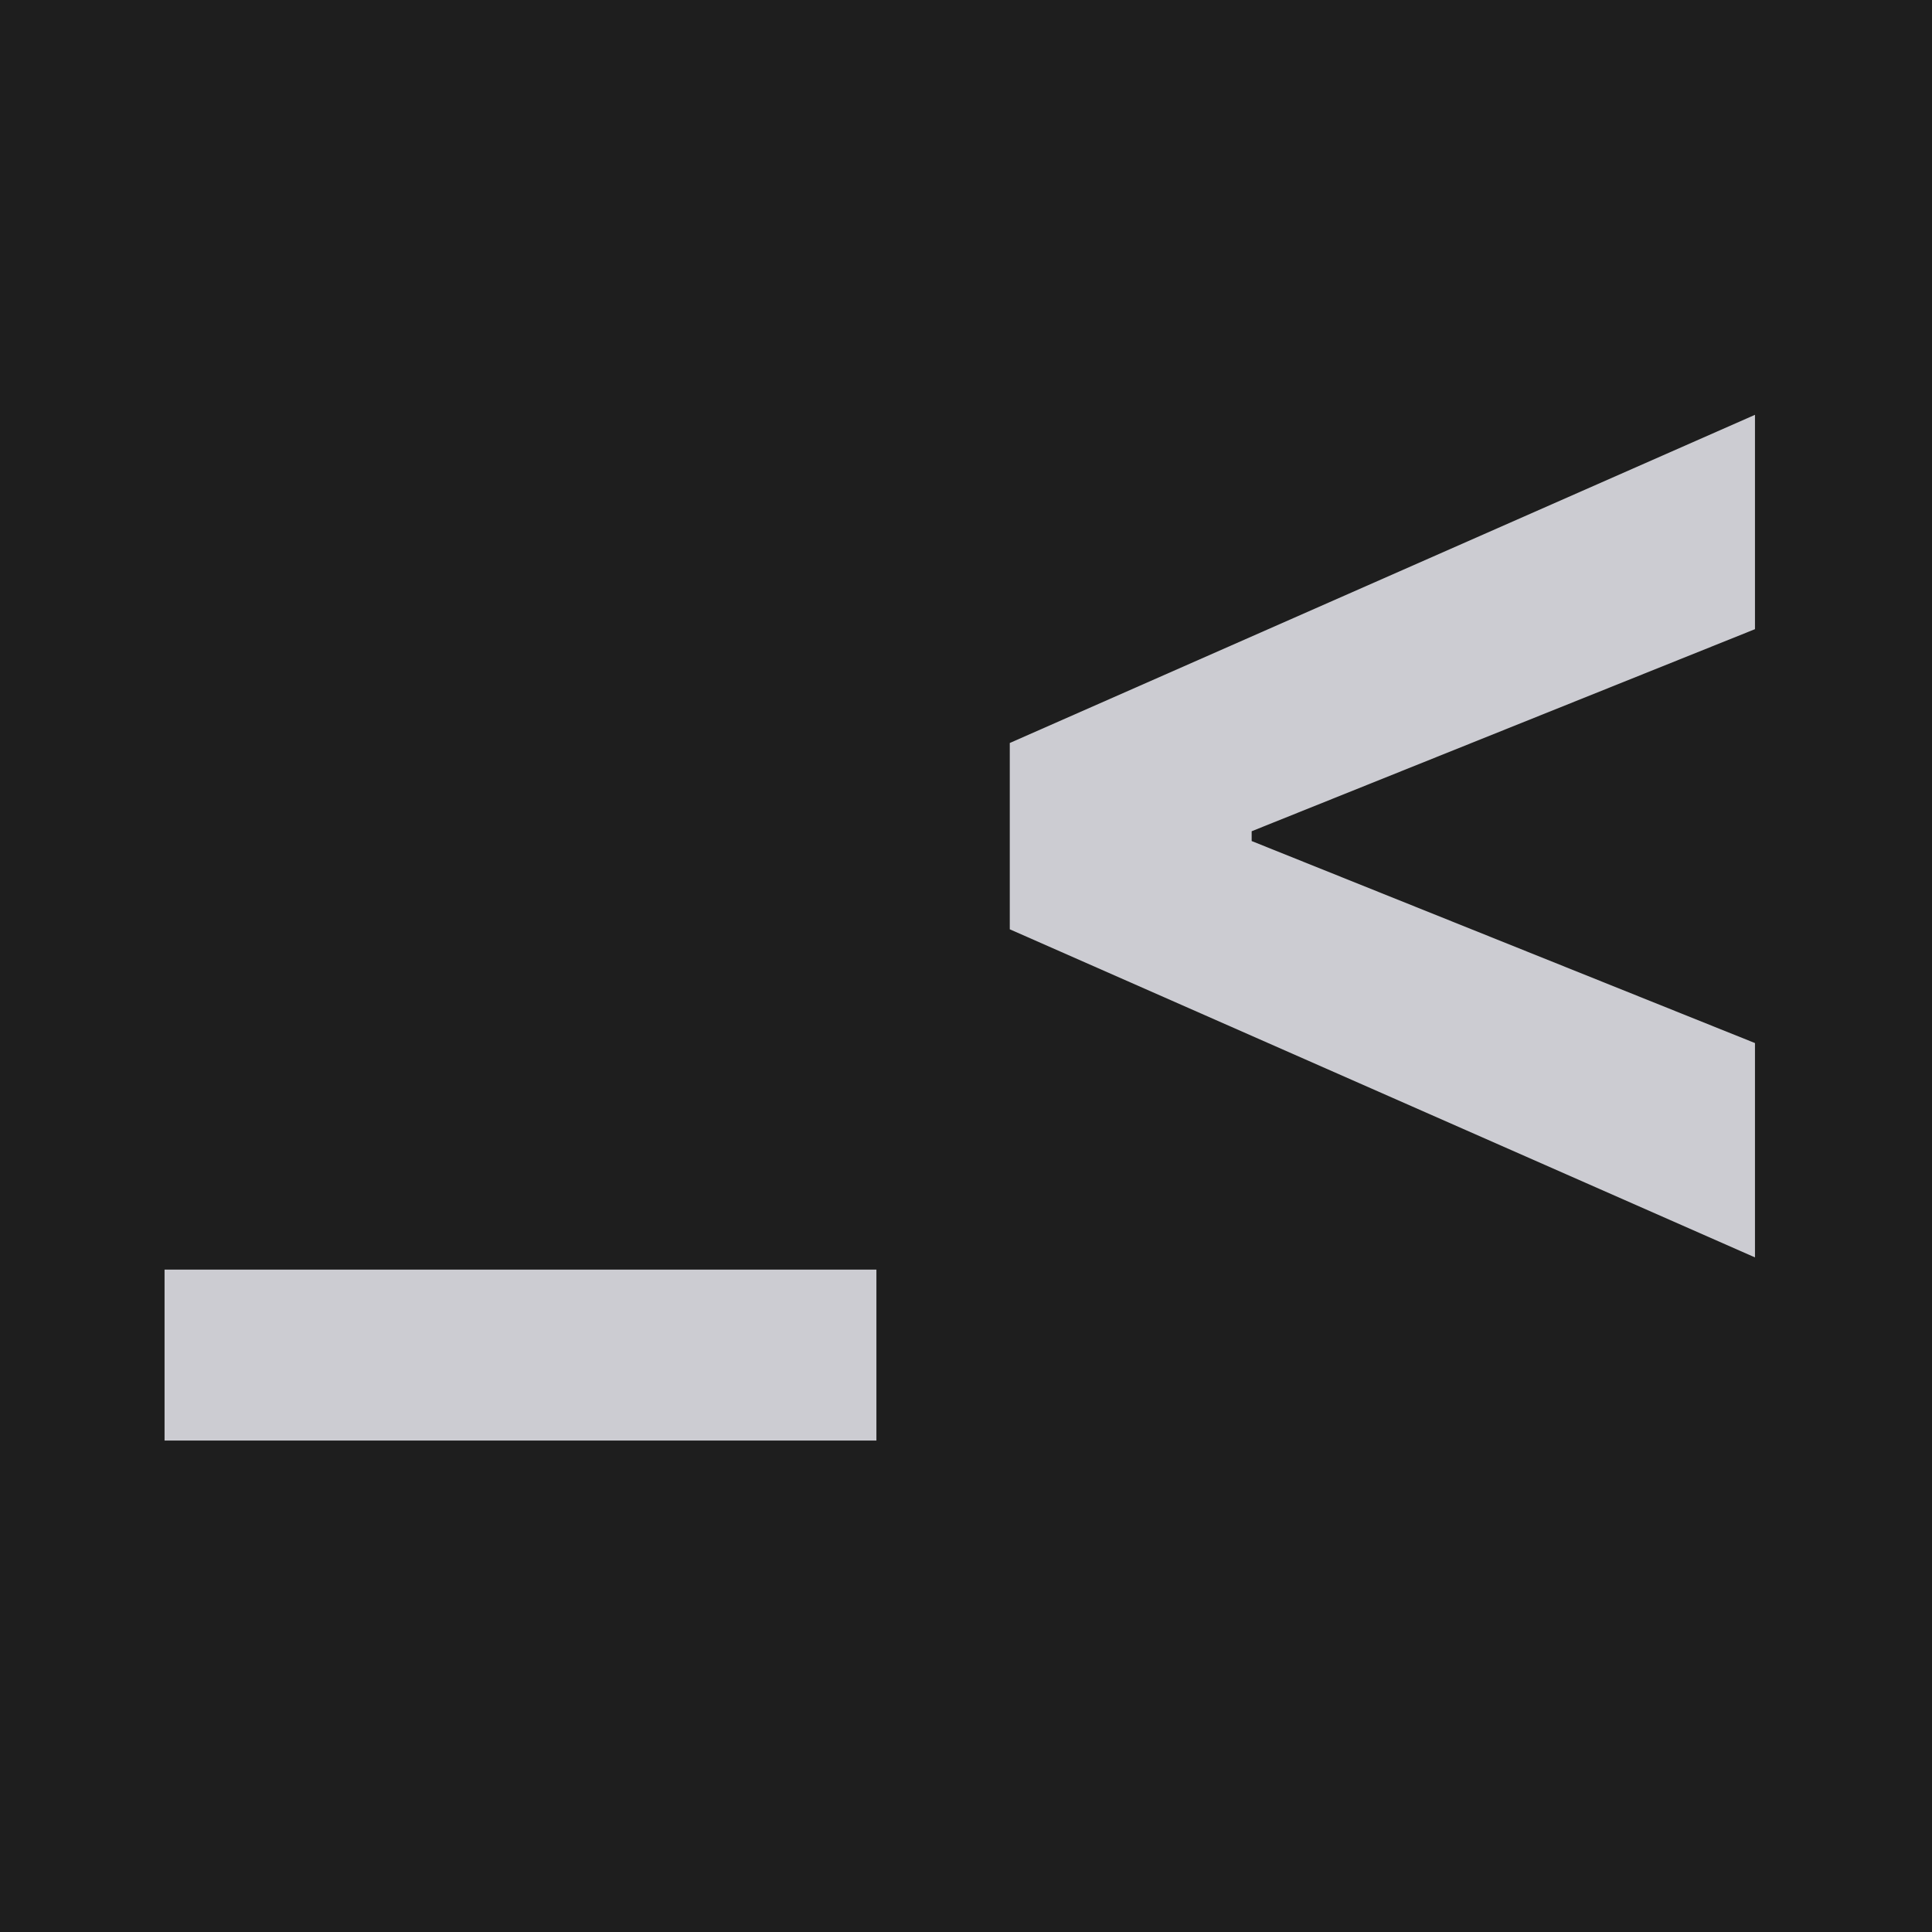
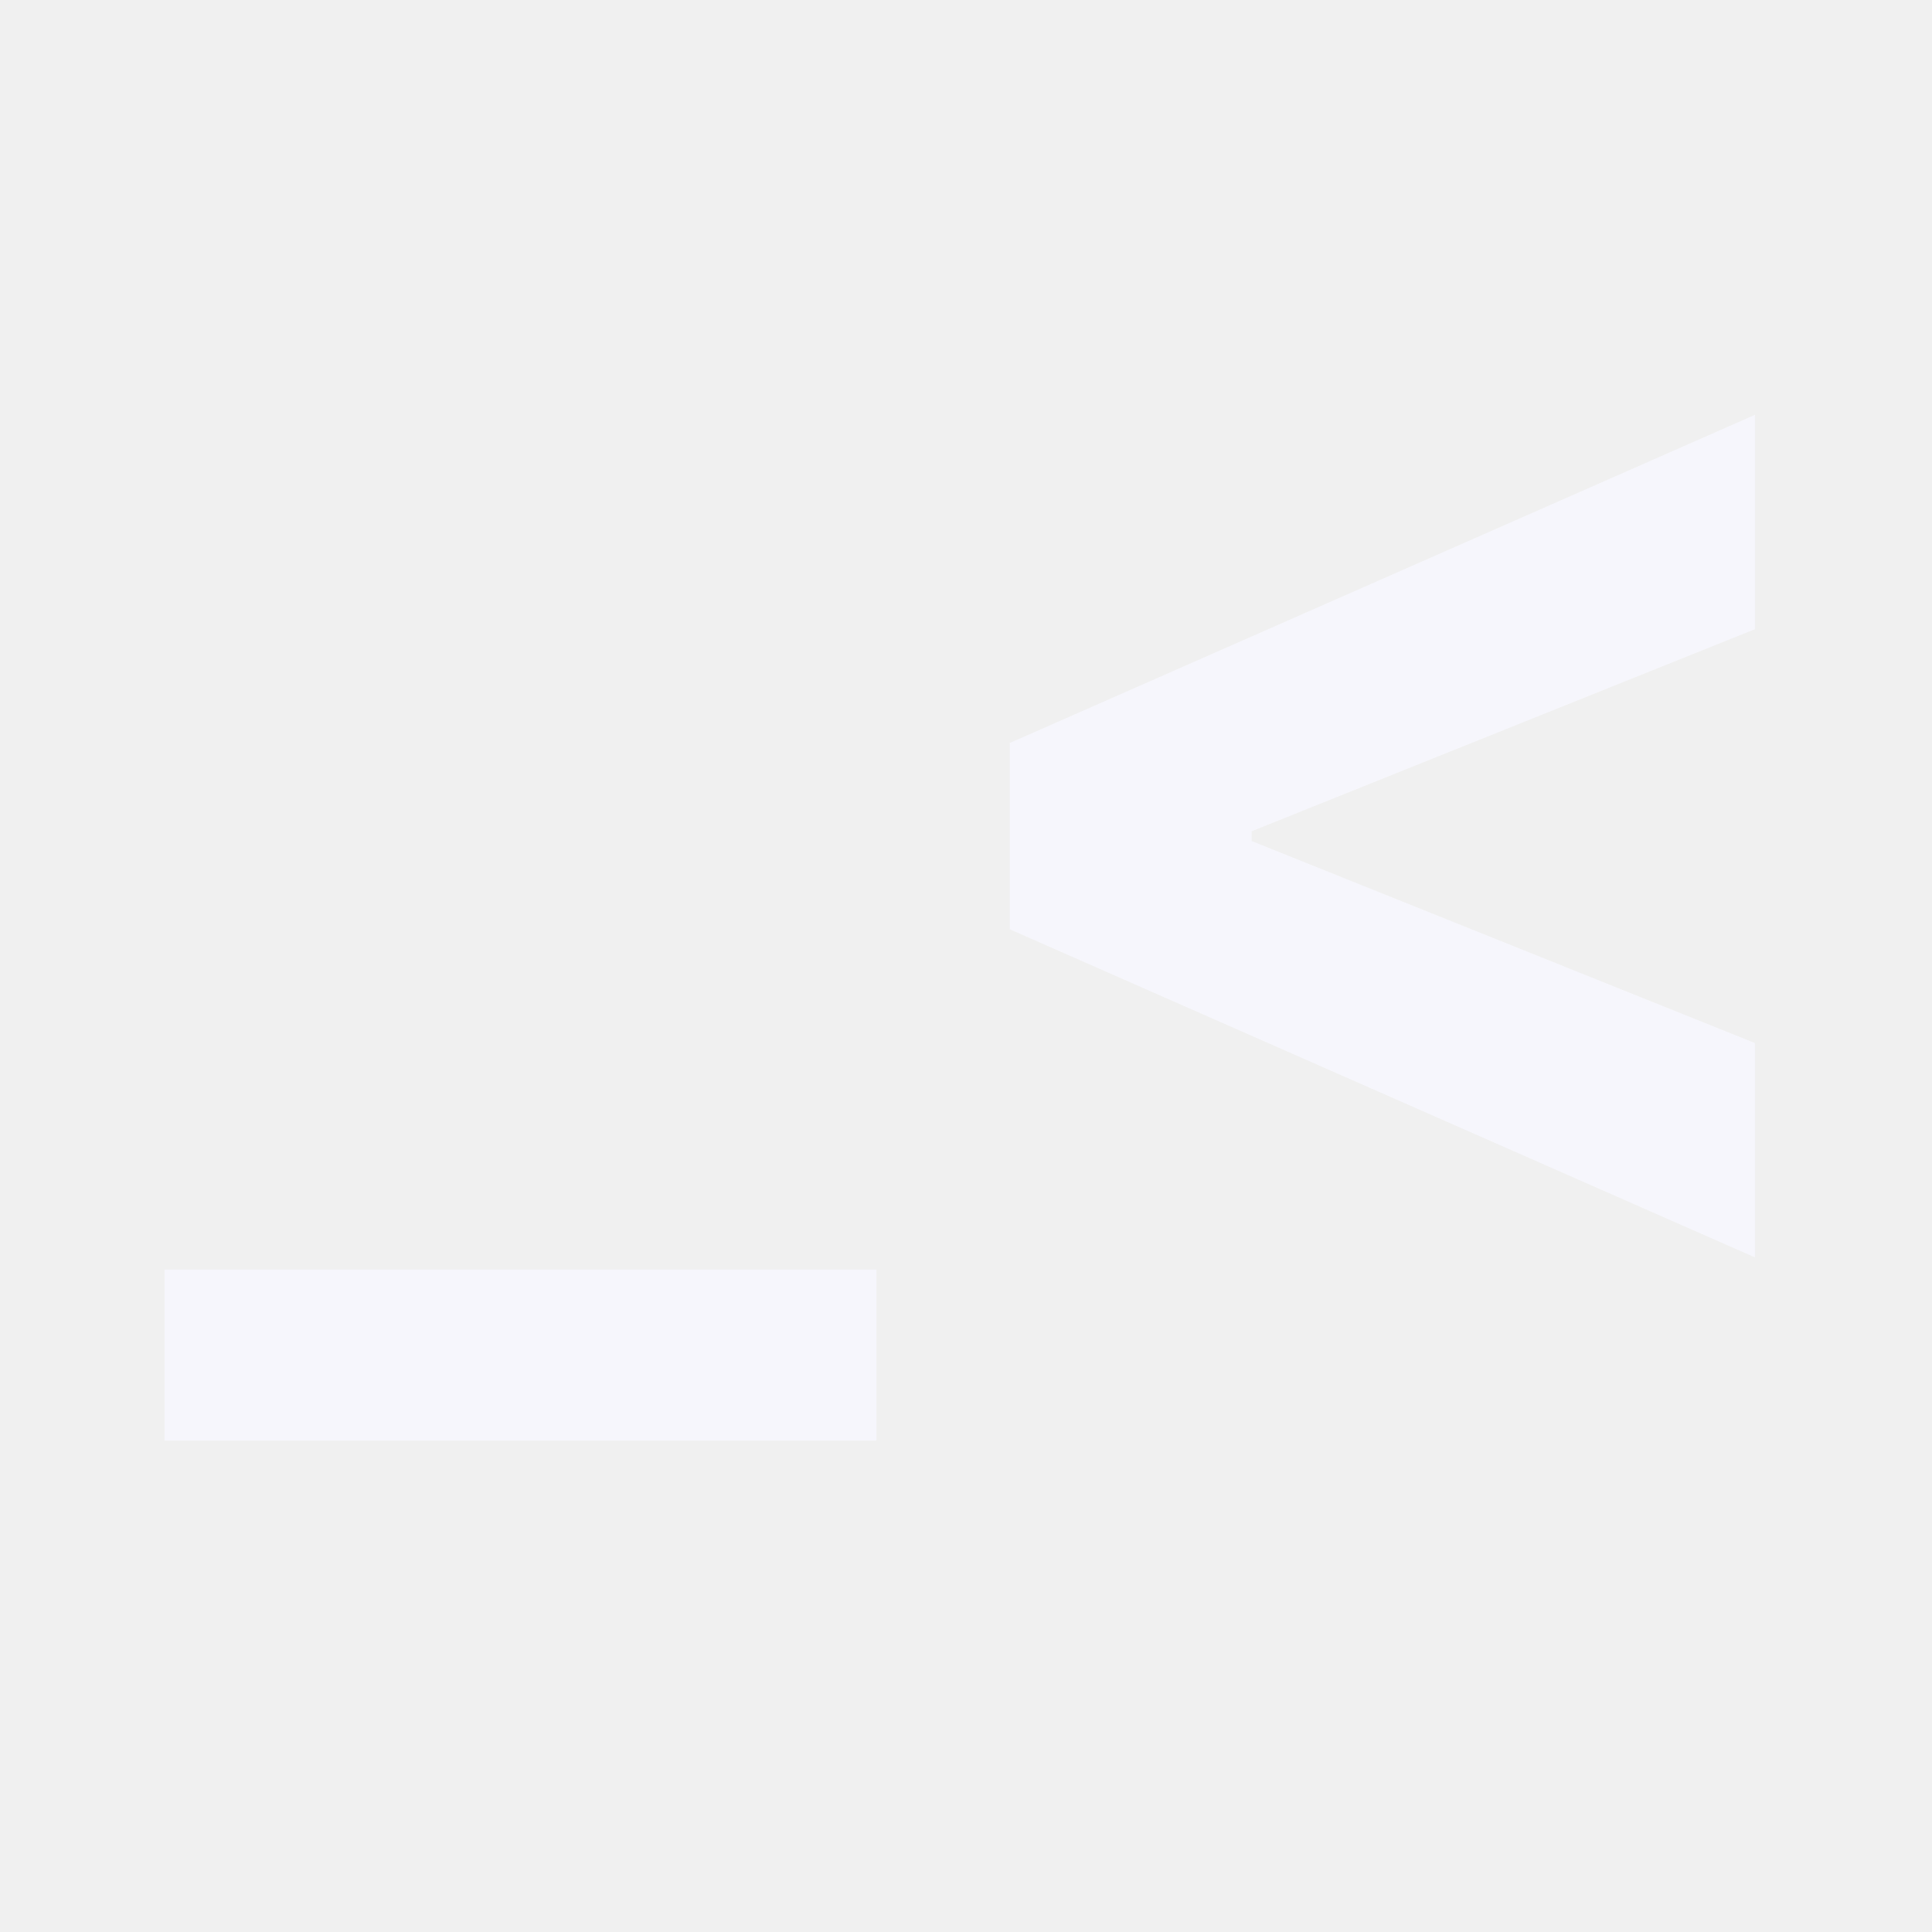
- <svg xmlns="http://www.w3.org/2000/svg" width="35" height="35" viewBox="0 0 35 35" fill="none">
-   <rect width="35" height="35" fill="#FFFBFB" />
+ <svg xmlns="http://www.w3.org/2000/svg" width="24px" height="24px" viewBox="0 0 35 35" fill="none">
  <g clip-path="url(#clip0_0_1)">
-     <rect width="35" height="35" fill="#1E1E1E" />
    <path opacity="0.8" d="M15.877 23V26.097H2.981V23H15.877ZM18.293 16.835V13.46L31.793 7.515V11.398L22.55 15.109L22.675 14.908V15.387L22.55 15.186L31.793 18.896V22.779L18.293 16.835Z" fill="#F8F8FF" />
  </g>
  <defs>
    <clipPath id="clip0_0_1">
      <rect width="35" height="35" fill="white" />
    </clipPath>
  </defs>
</svg>
